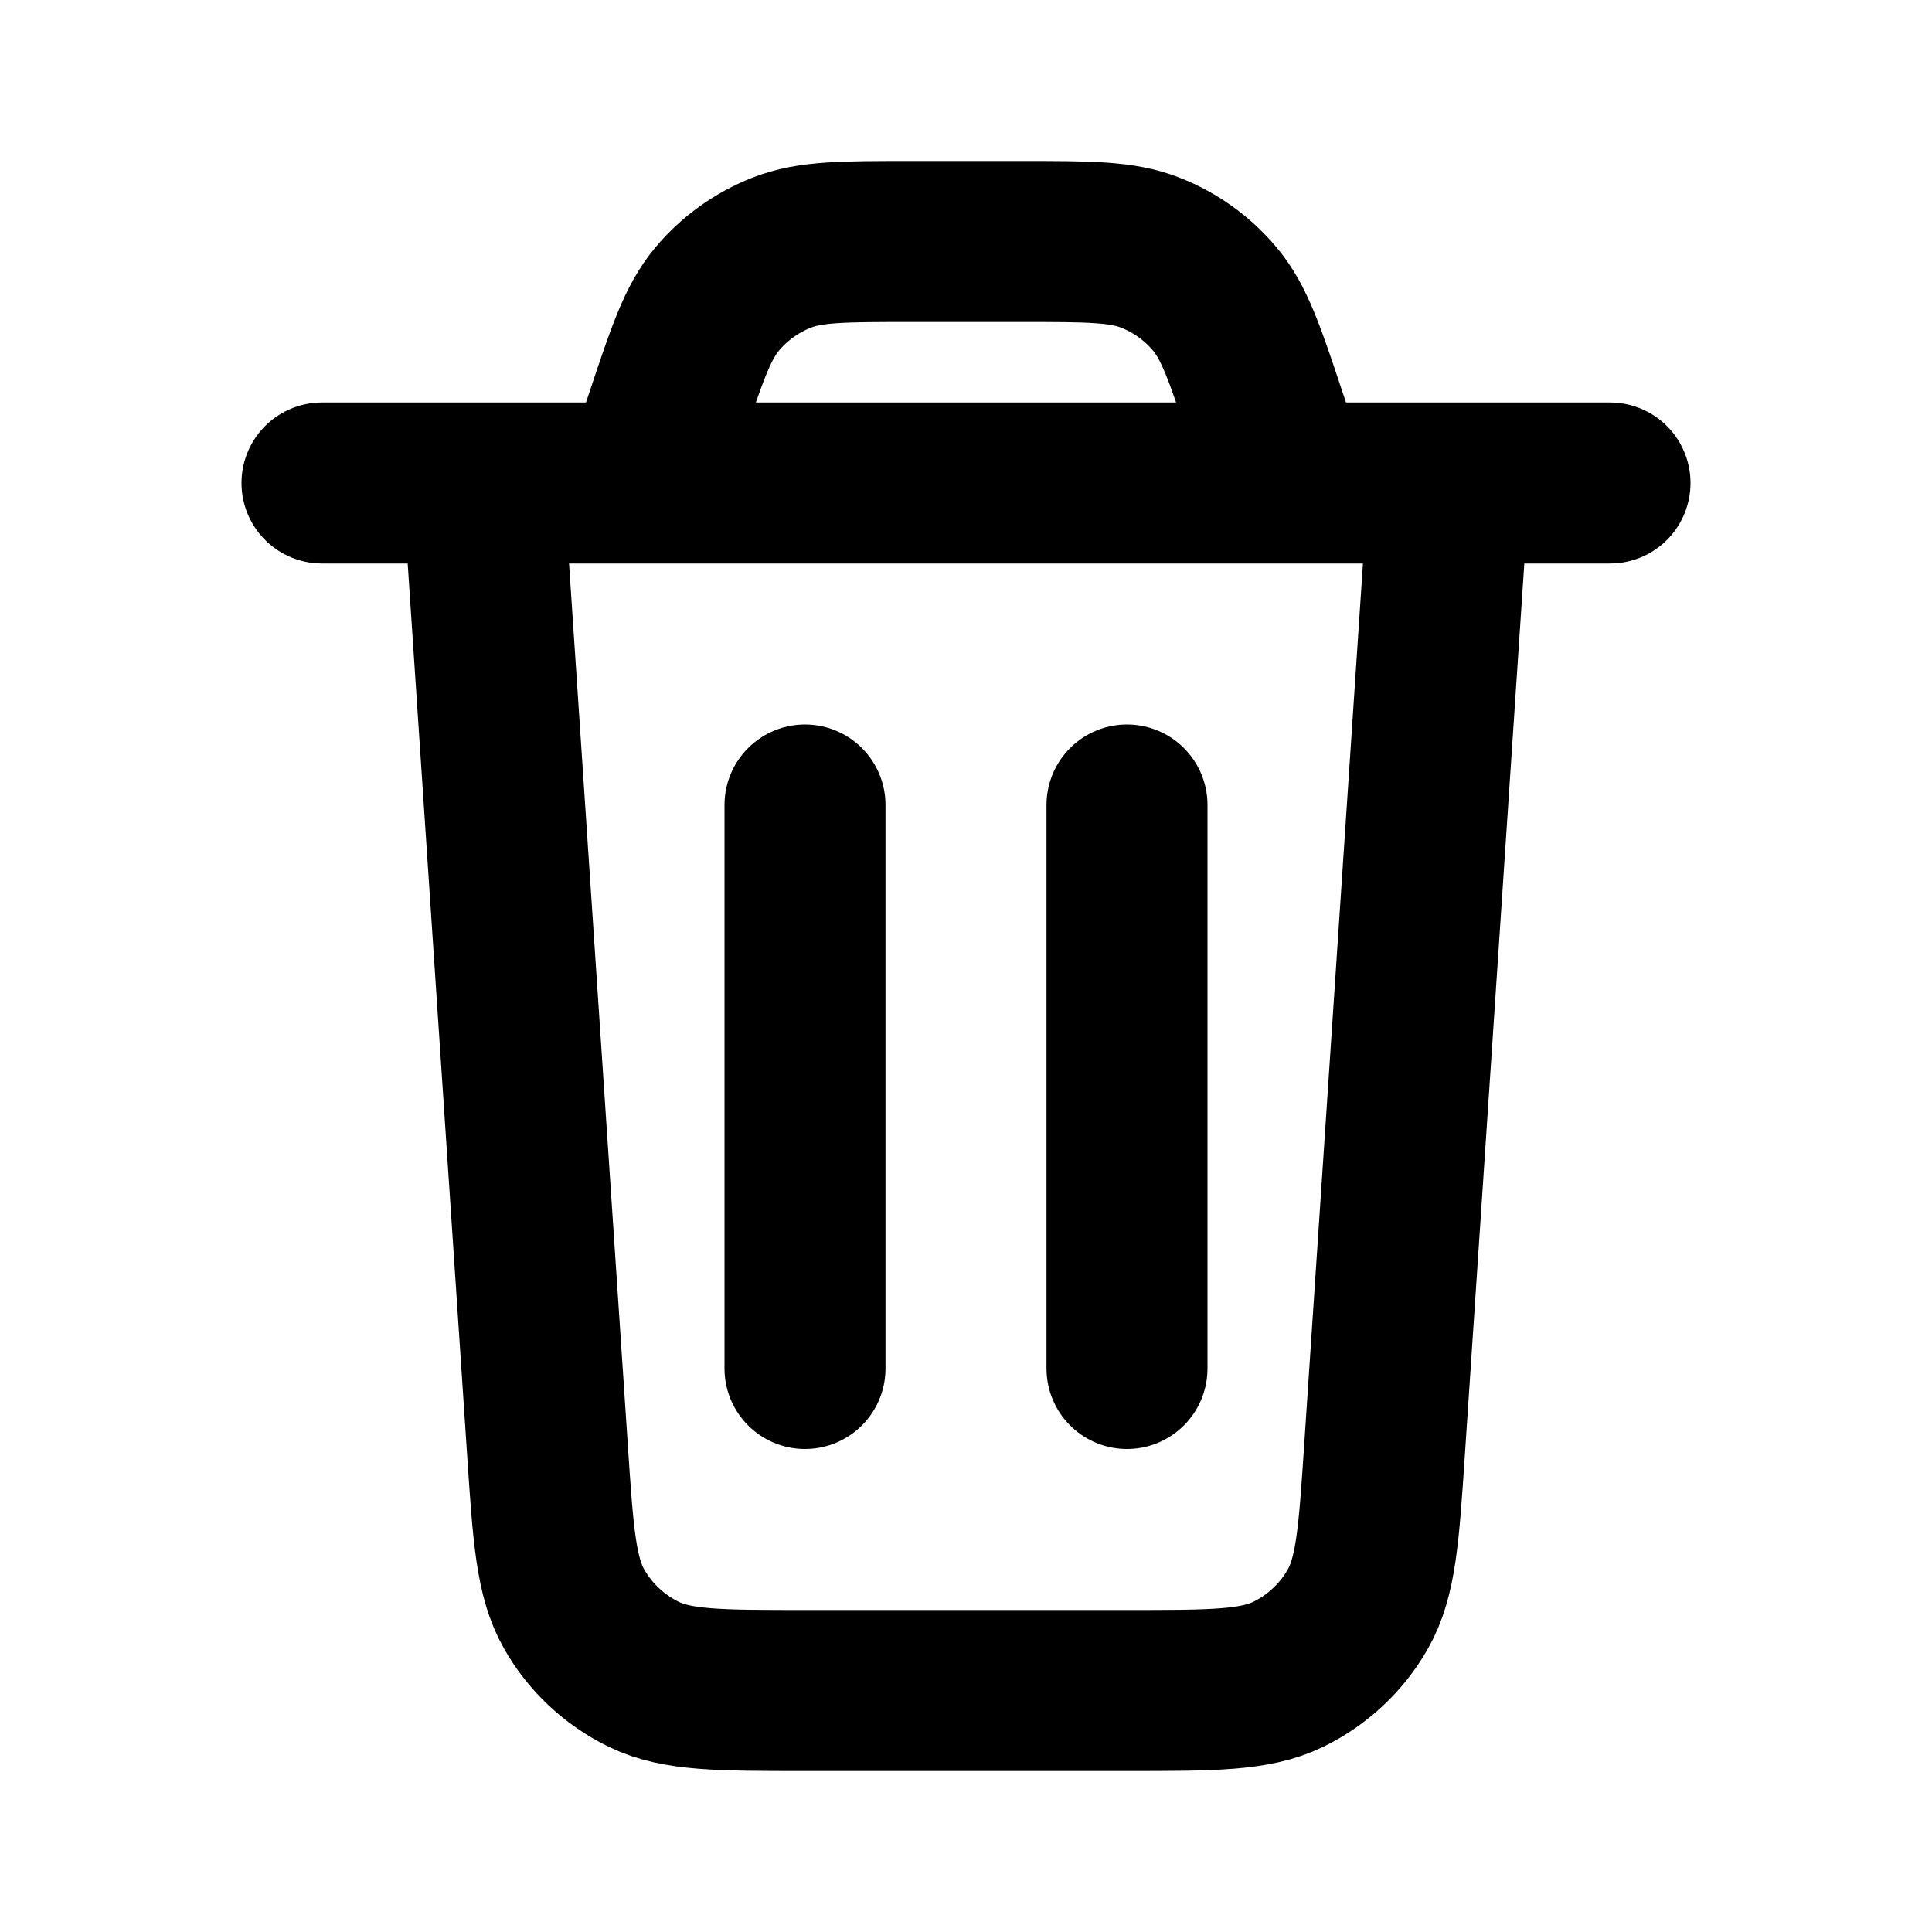
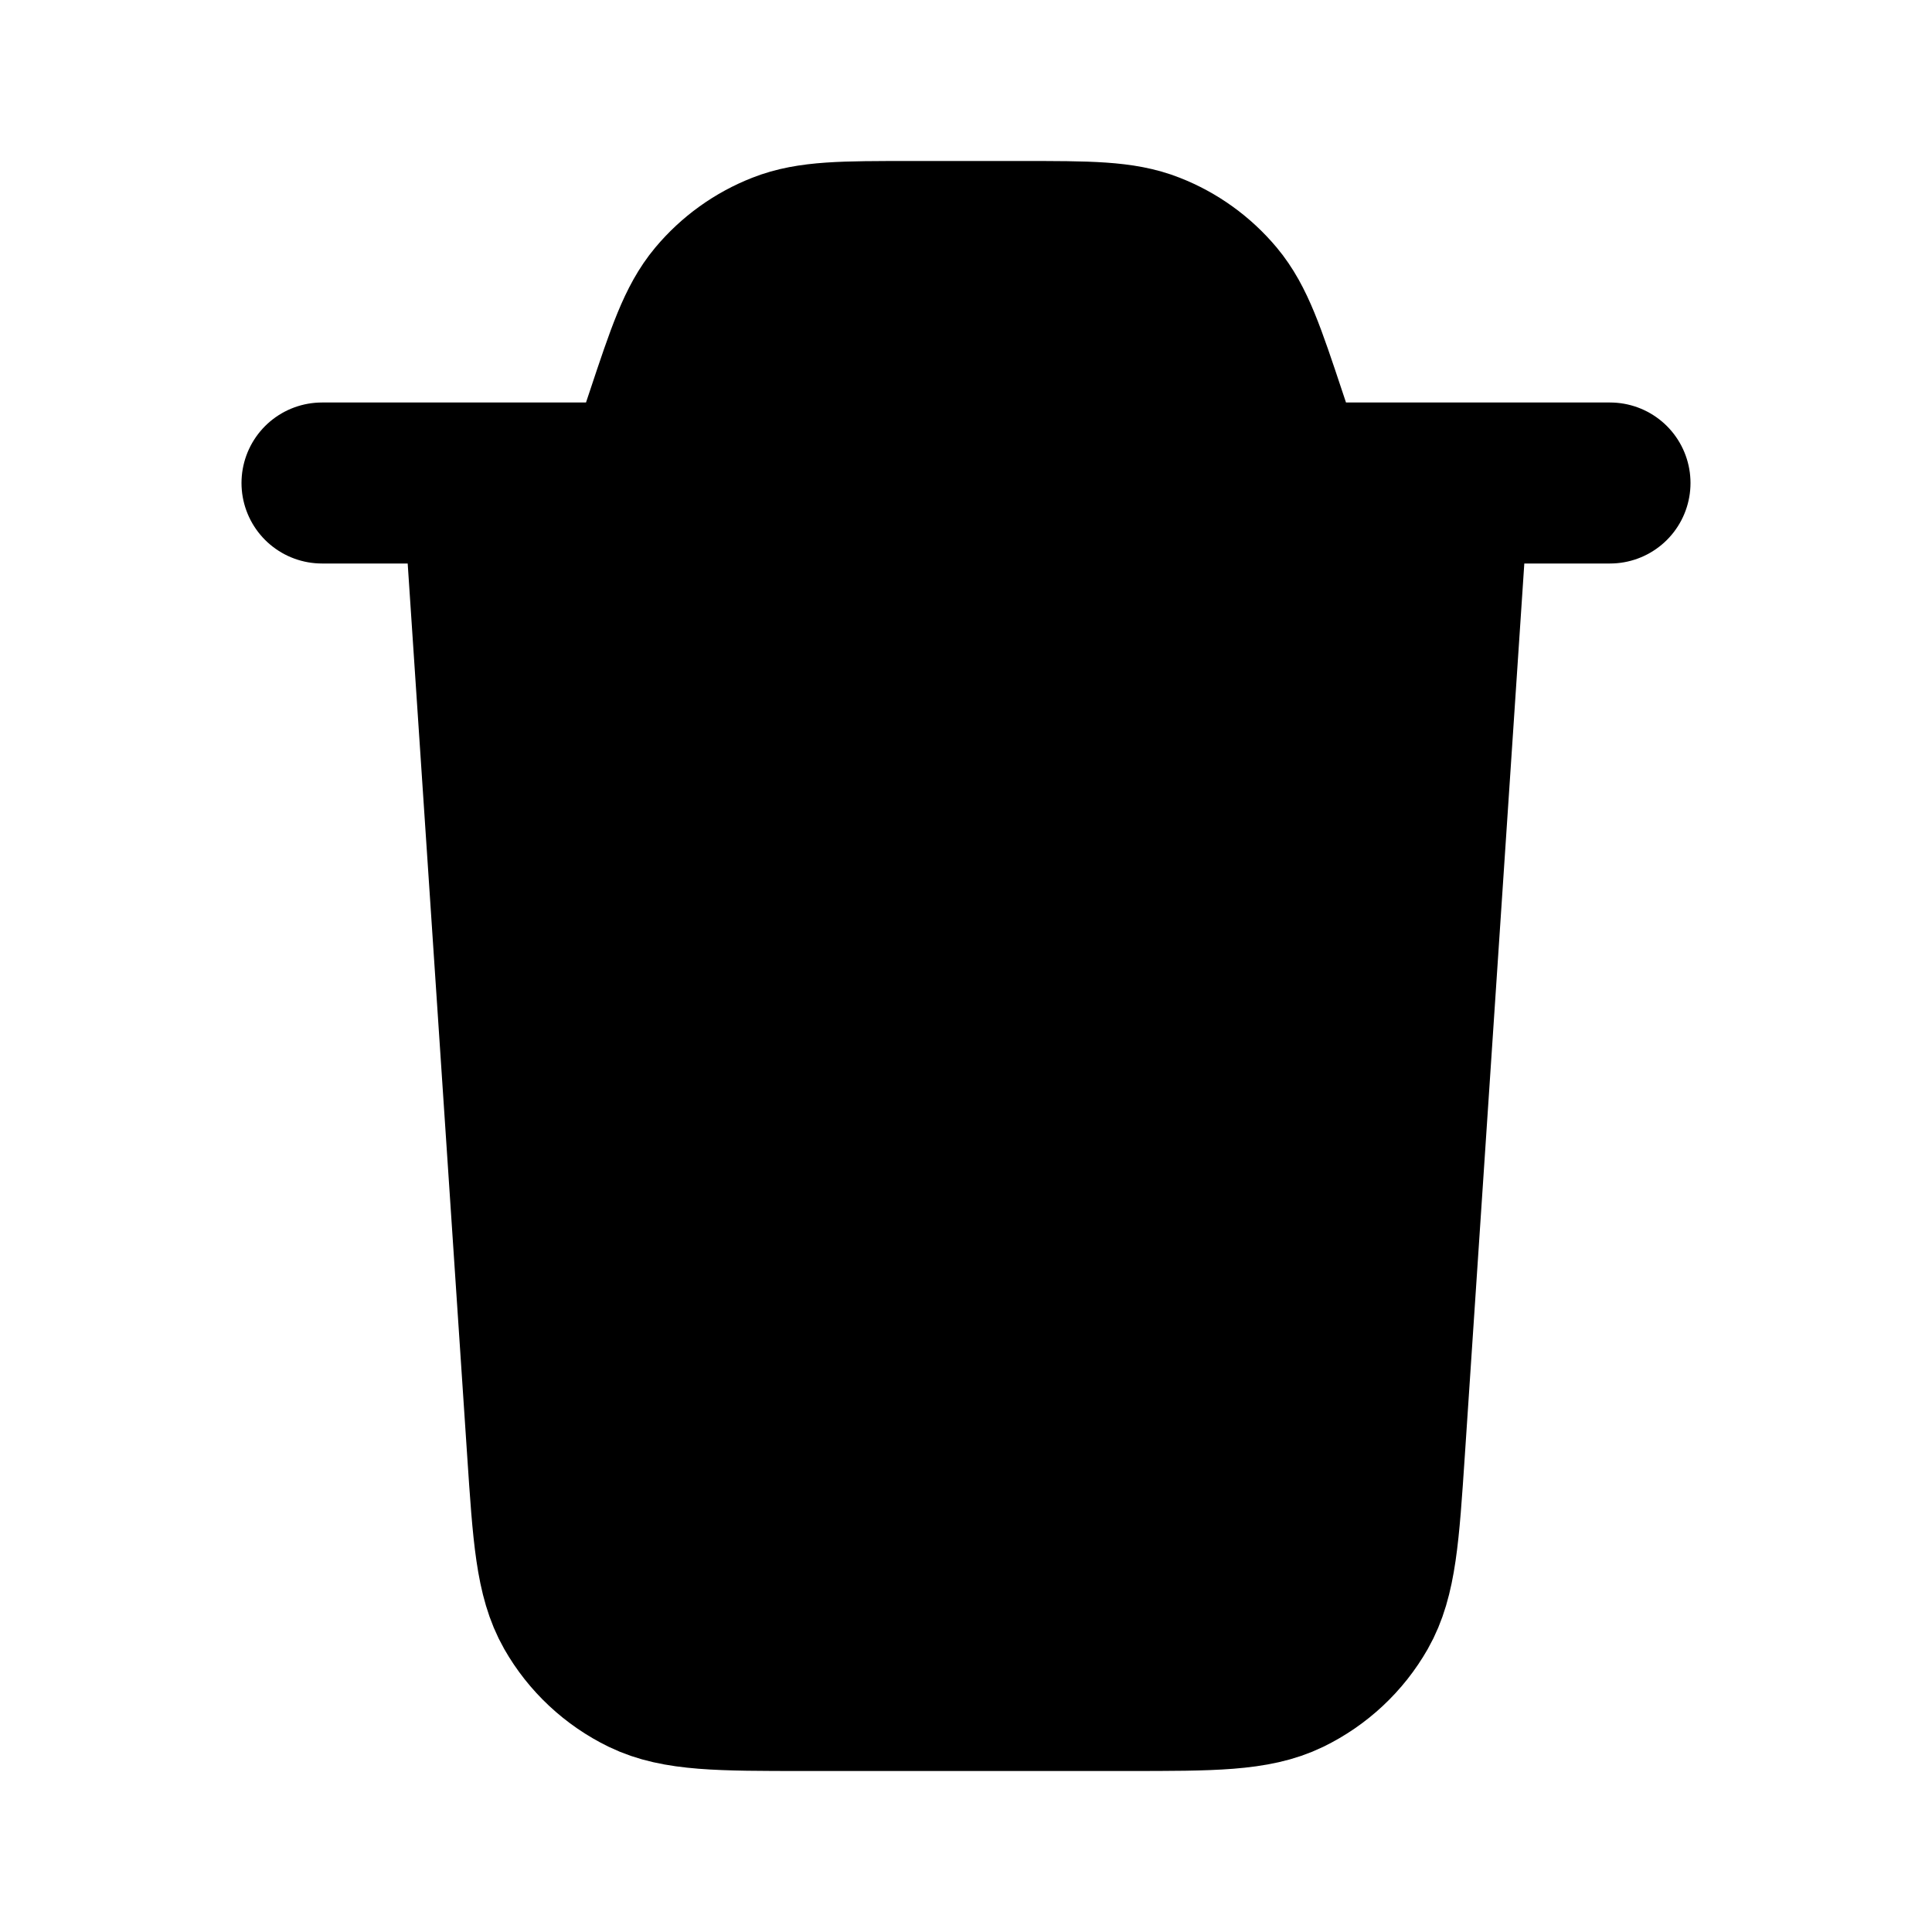
- <svg xmlns="http://www.w3.org/2000/svg" width="800px" height="800px" viewBox="0 0 24 24" fill="none">
+ <svg xmlns="http://www.w3.org/2000/svg" width="800px" height="800px" viewBox="0 0 24 24" fill="#000000">
  <path d="M18 6L17.199 18.013C17.129 19.065 17.094 19.591 16.867 19.99C16.667 20.341 16.365 20.623 16.001 20.8C15.588 21 15.061 21 14.006 21H9.994C8.939 21 8.412 21 7.999 20.8C7.635 20.623 7.333 20.341 7.133 19.99C6.906 19.591 6.871 19.065 6.801 18.013L6 6M4 6H20M16 6L15.729 5.188C15.467 4.401 15.336 4.008 15.093 3.717C14.878 3.46 14.602 3.261 14.29 3.139C13.938 3 13.523 3 12.694 3H11.306C10.477 3 10.062 3 9.71 3.139C9.398 3.261 9.122 3.46 8.907 3.717C8.664 4.008 8.533 4.401 8.271 5.188L8 6M14 10V17M10 10V17" stroke="#000000" stroke-width="2" stroke-linecap="round" stroke-linejoin="round" />
</svg>
